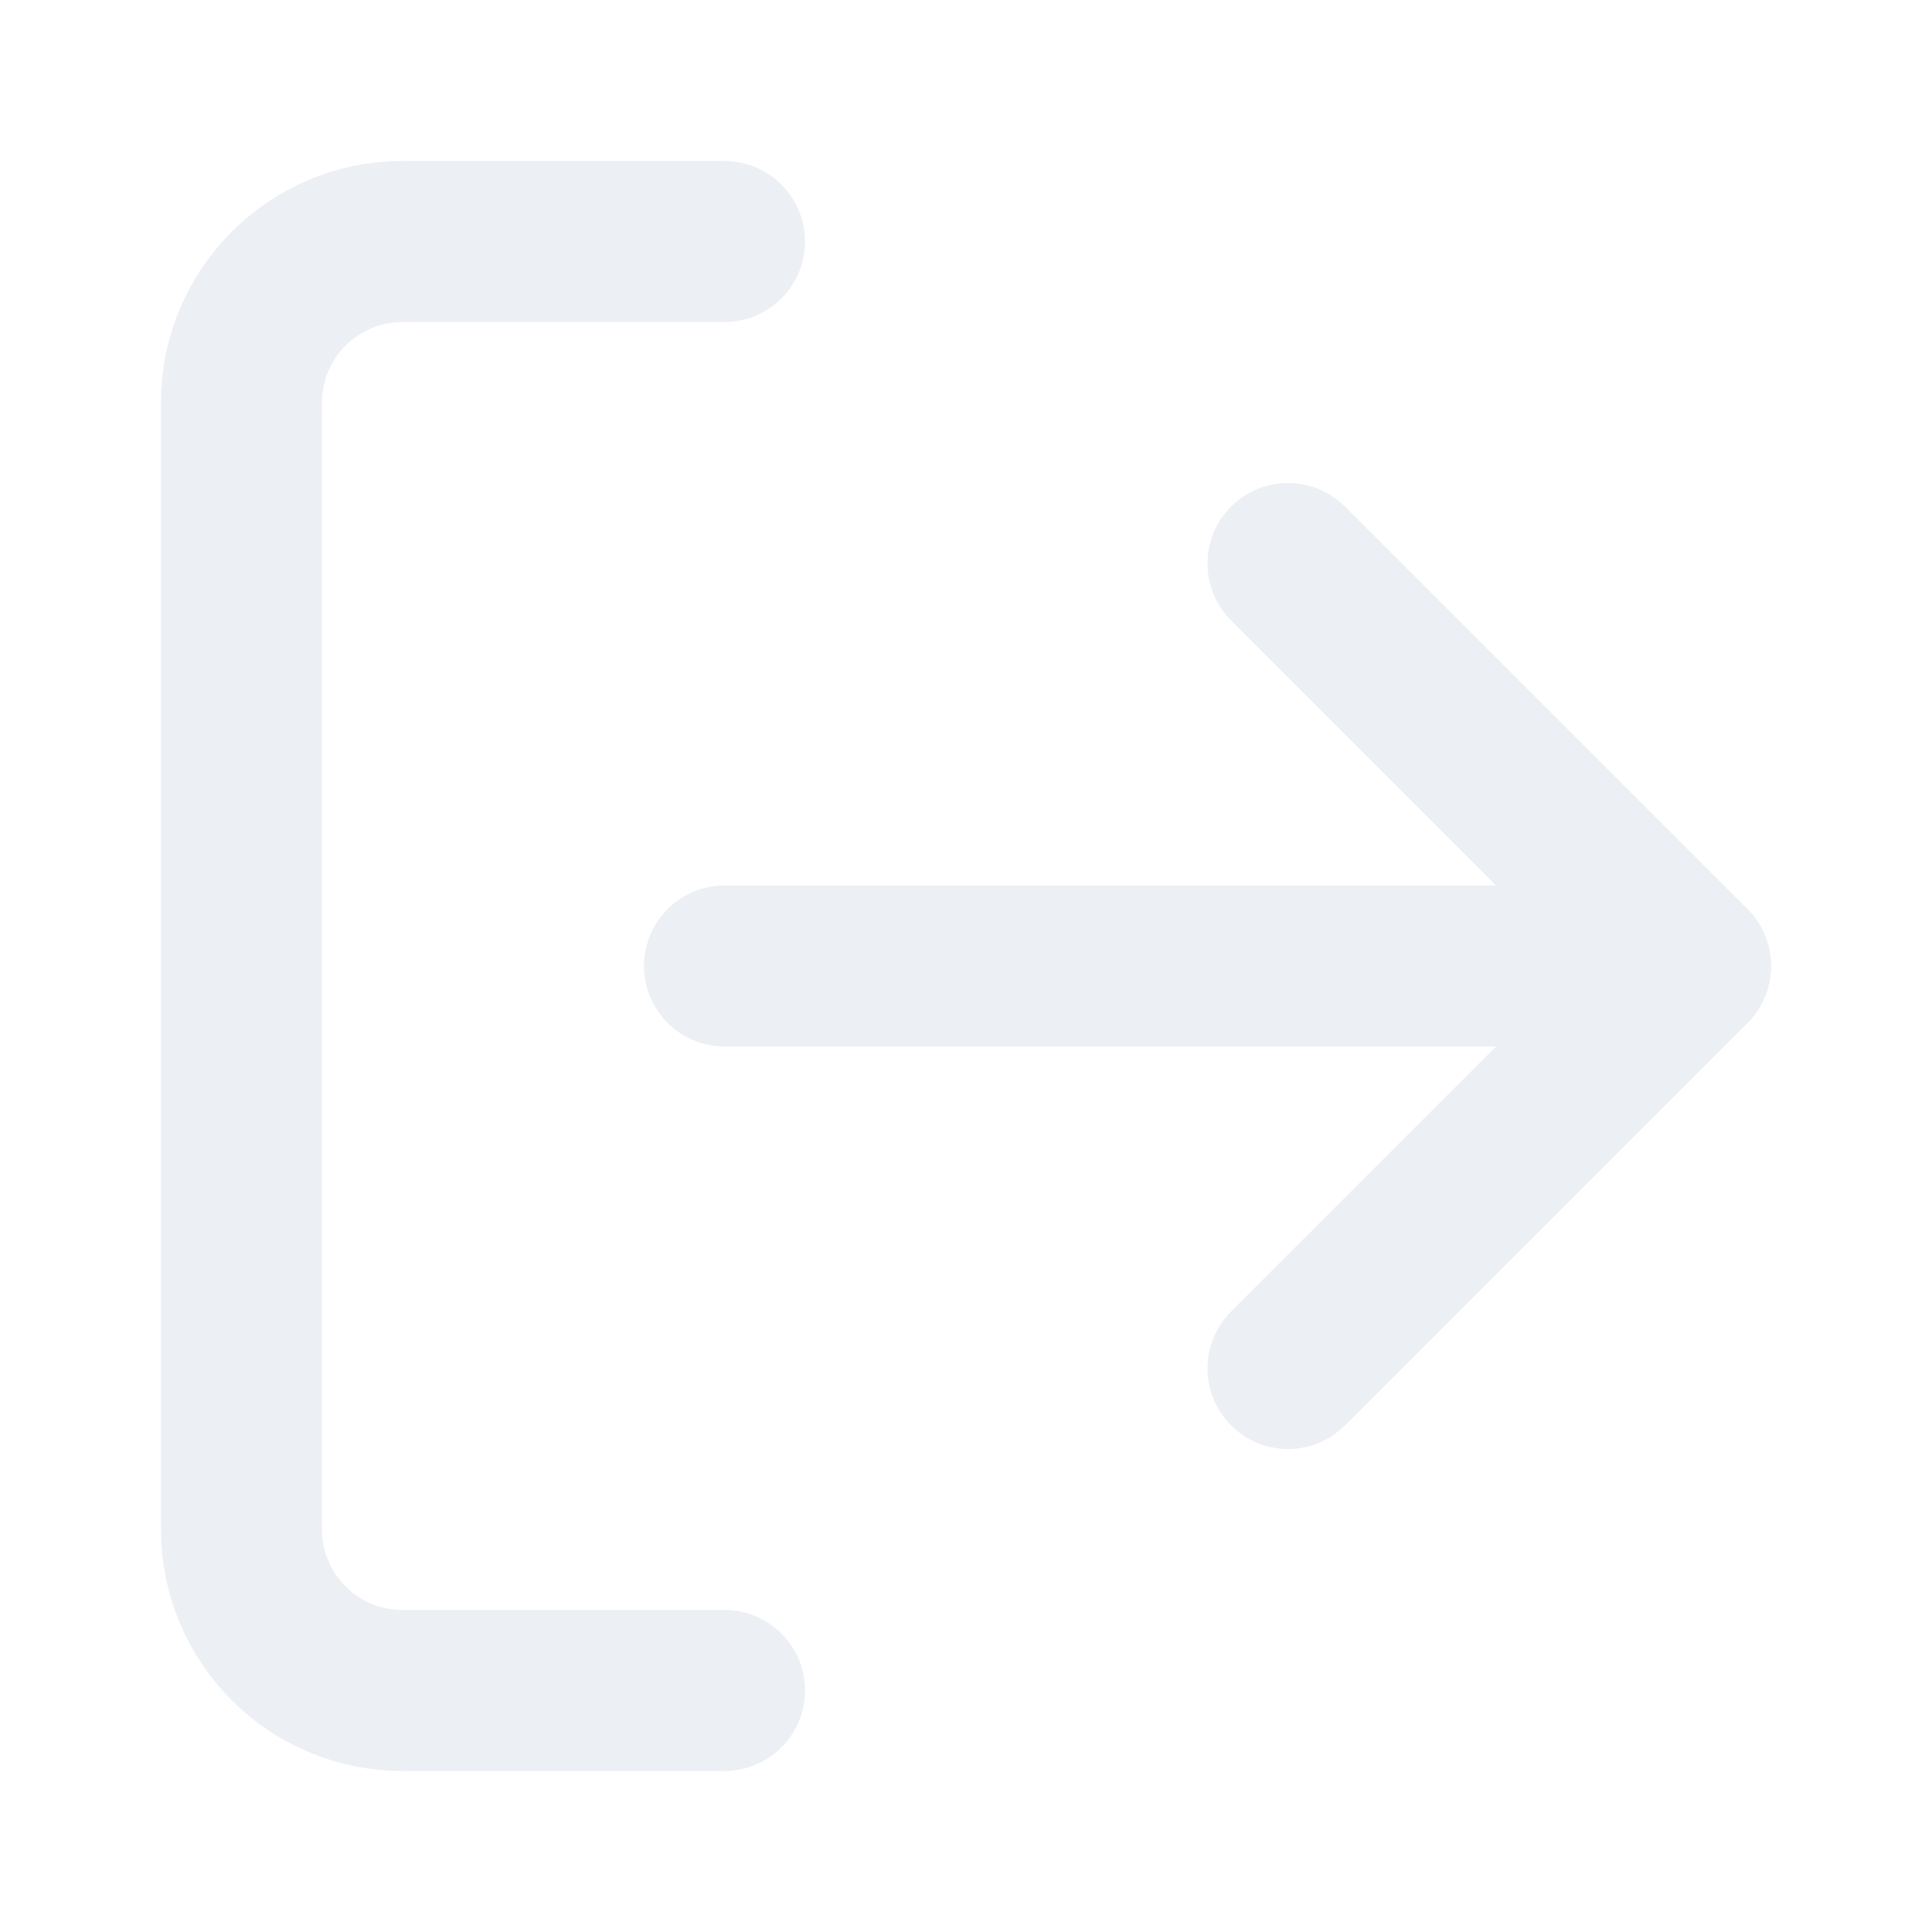
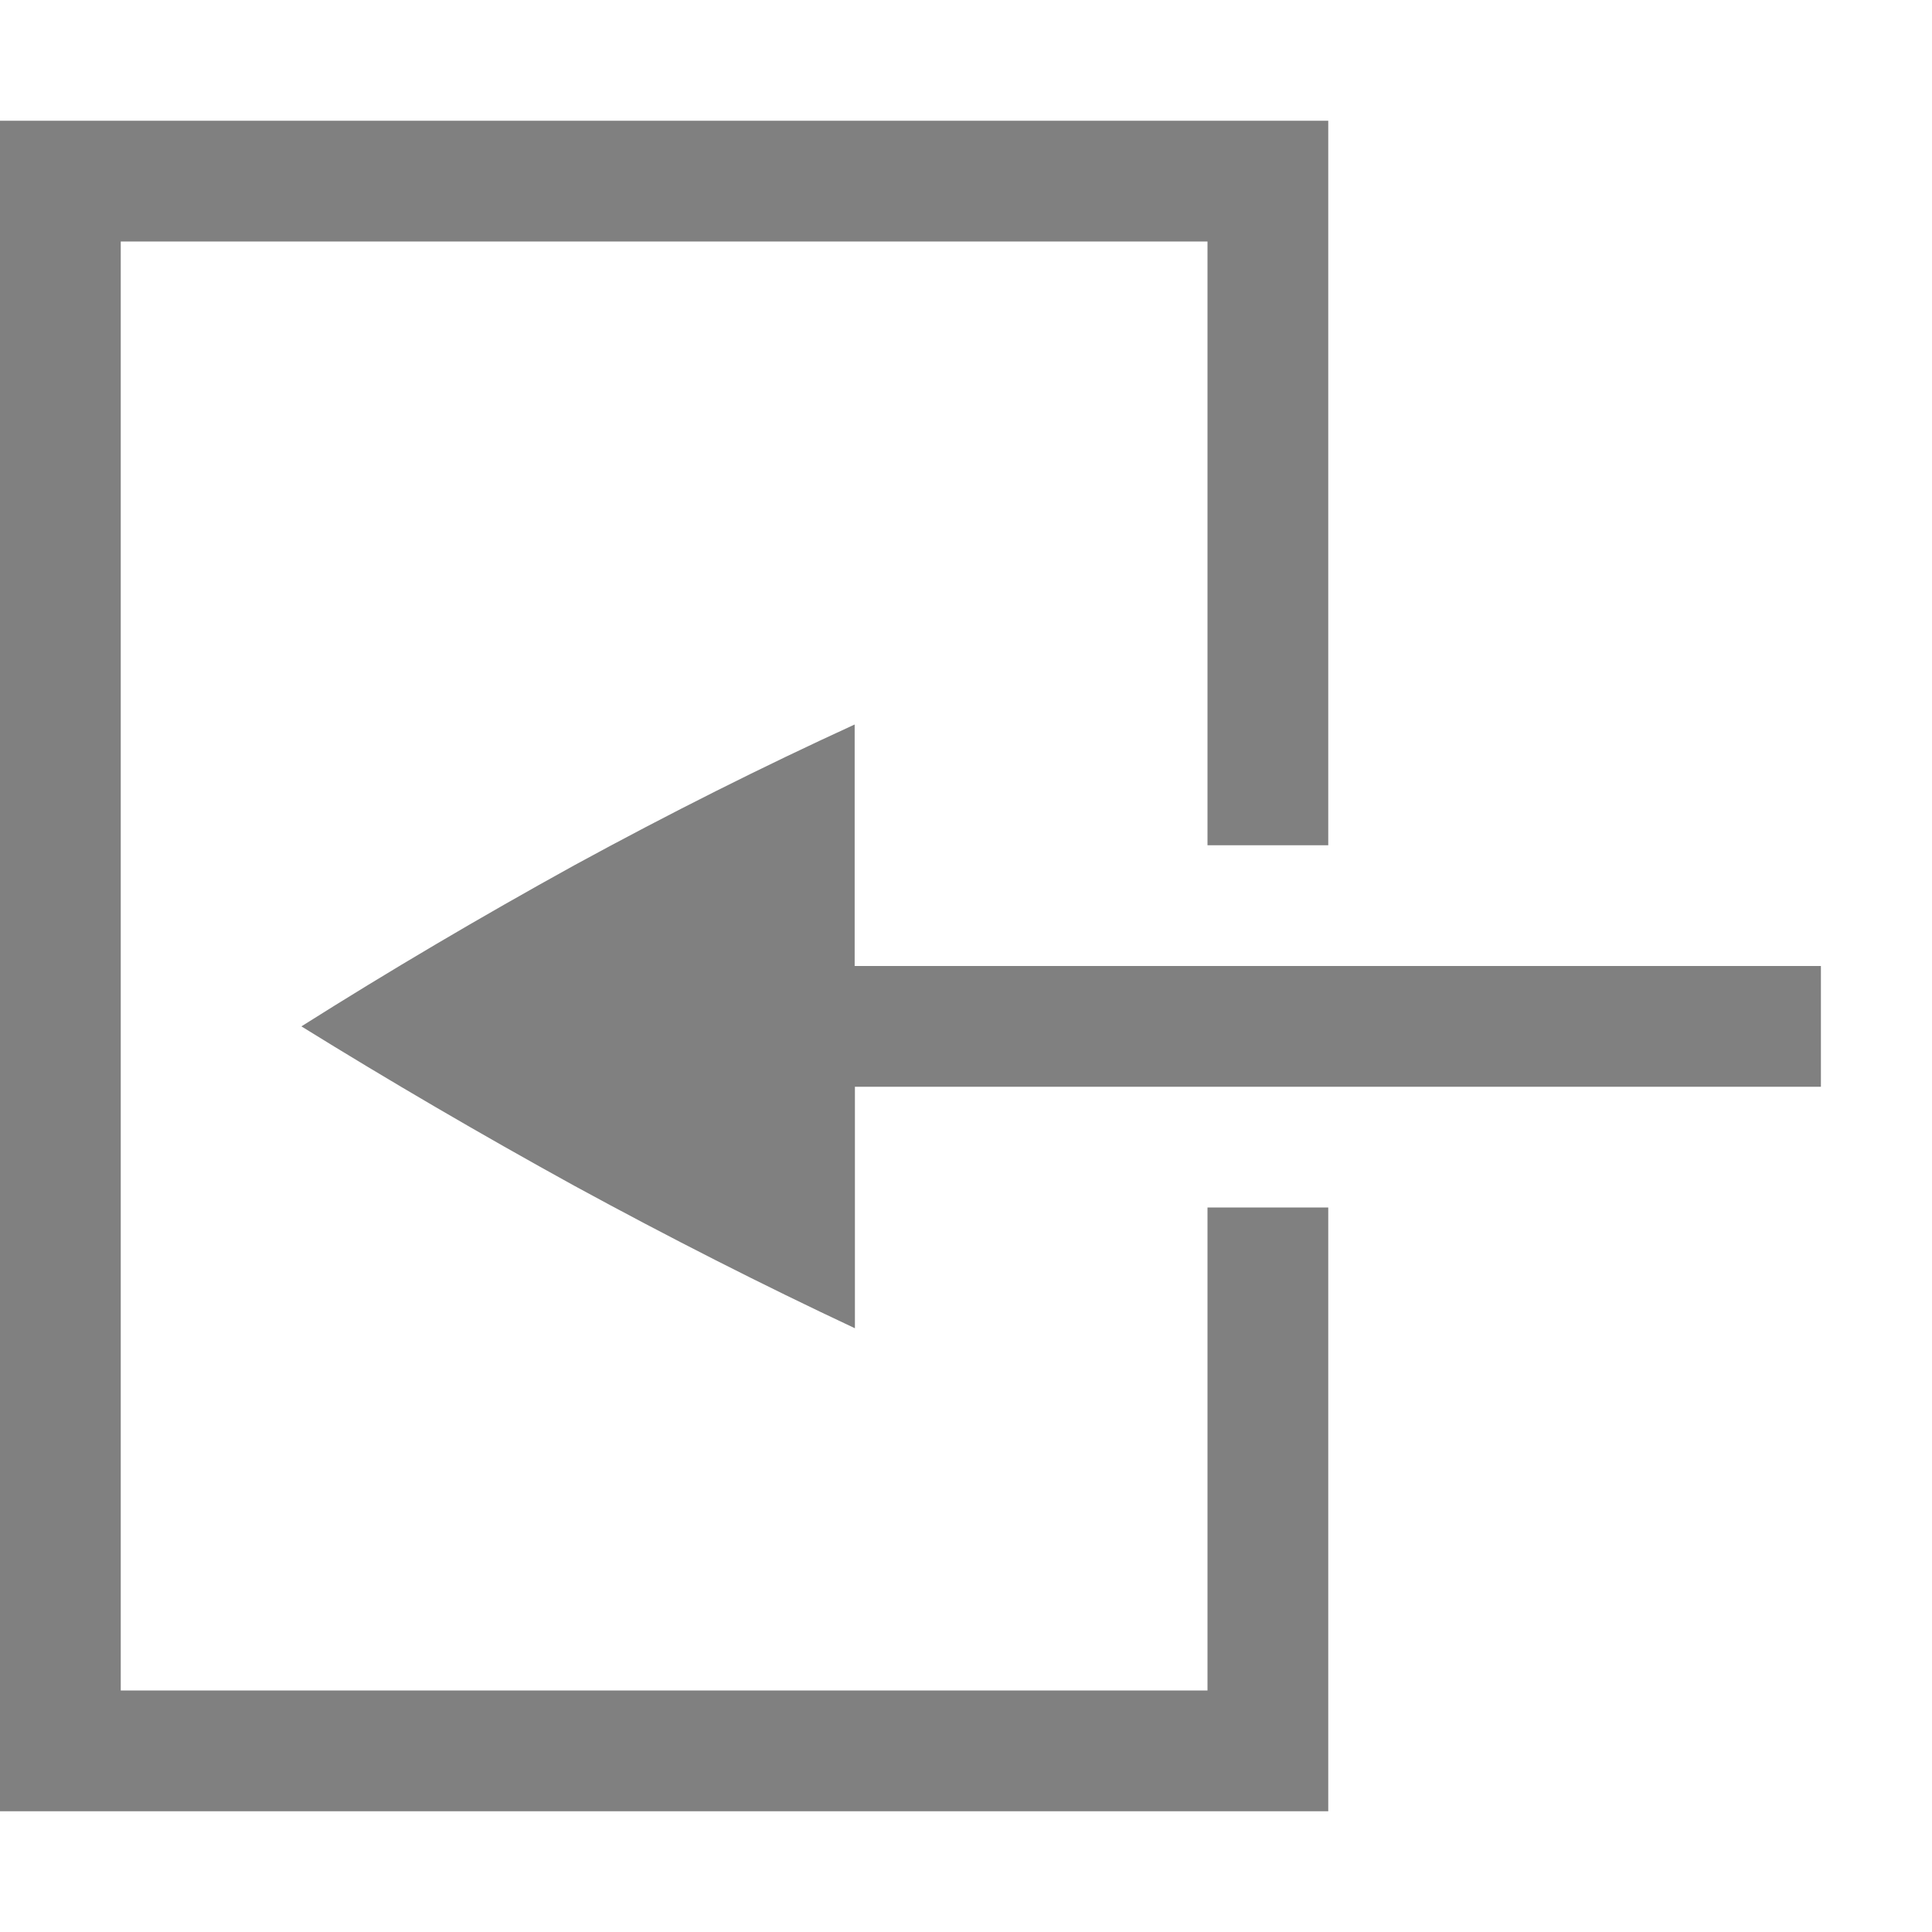
- <svg xmlns="http://www.w3.org/2000/svg" width="60" height="60" viewBox="0 0 24 24" fill="none" stroke="#ECEFF4" stroke-width="2" stroke-linecap="round" stroke-linejoin="round" class="feather feather-log-out">
-   <path d="M9 21H5a2 2 0 0 1-2-2V5a2 2 0 0 1 2-2h4" />
-   <polyline points="16 17 21 12 16 7" />
-   <line x1="21" y1="12" x2="9" y2="12" />
+ <svg xmlns="http://www.w3.org/2000/svg" version="1.1" viewBox="0 0 16 16">
+   <g transform="translate(-92 -320)" fill="#808080">
+     <path d="m92 321v14h11v-5h-1v4h-9v-12h9v5h1v-6z" />
+     <path d="m107.08 328h-8.002v-2c-0.76 0.348-1.534 0.736-2.322 1.166-0.781 0.431-1.535 0.876-2.26 1.334 0.725 0.449 1.479 0.89 2.26 1.32 0.789 0.43 1.563 0.823 2.324 1.18v-2h8z" color="#000000" color-rendering="auto" image-rendering="auto" shape-rendering="auto" solid-color="#000000" style="font-feature-settings:normal;font-variant-alternates:normal;font-variant-caps:normal;font-variant-ligatures:none;font-variant-numeric:normal;font-variant-position:normal;isolation:auto;mix-blend-mode:normal;shape-padding:0;text-decoration-color:#000000;text-decoration-line:none;text-decoration-style:solid;text-indent:0;text-transform:none;white-space:normal" />
+   </g>
</svg>
